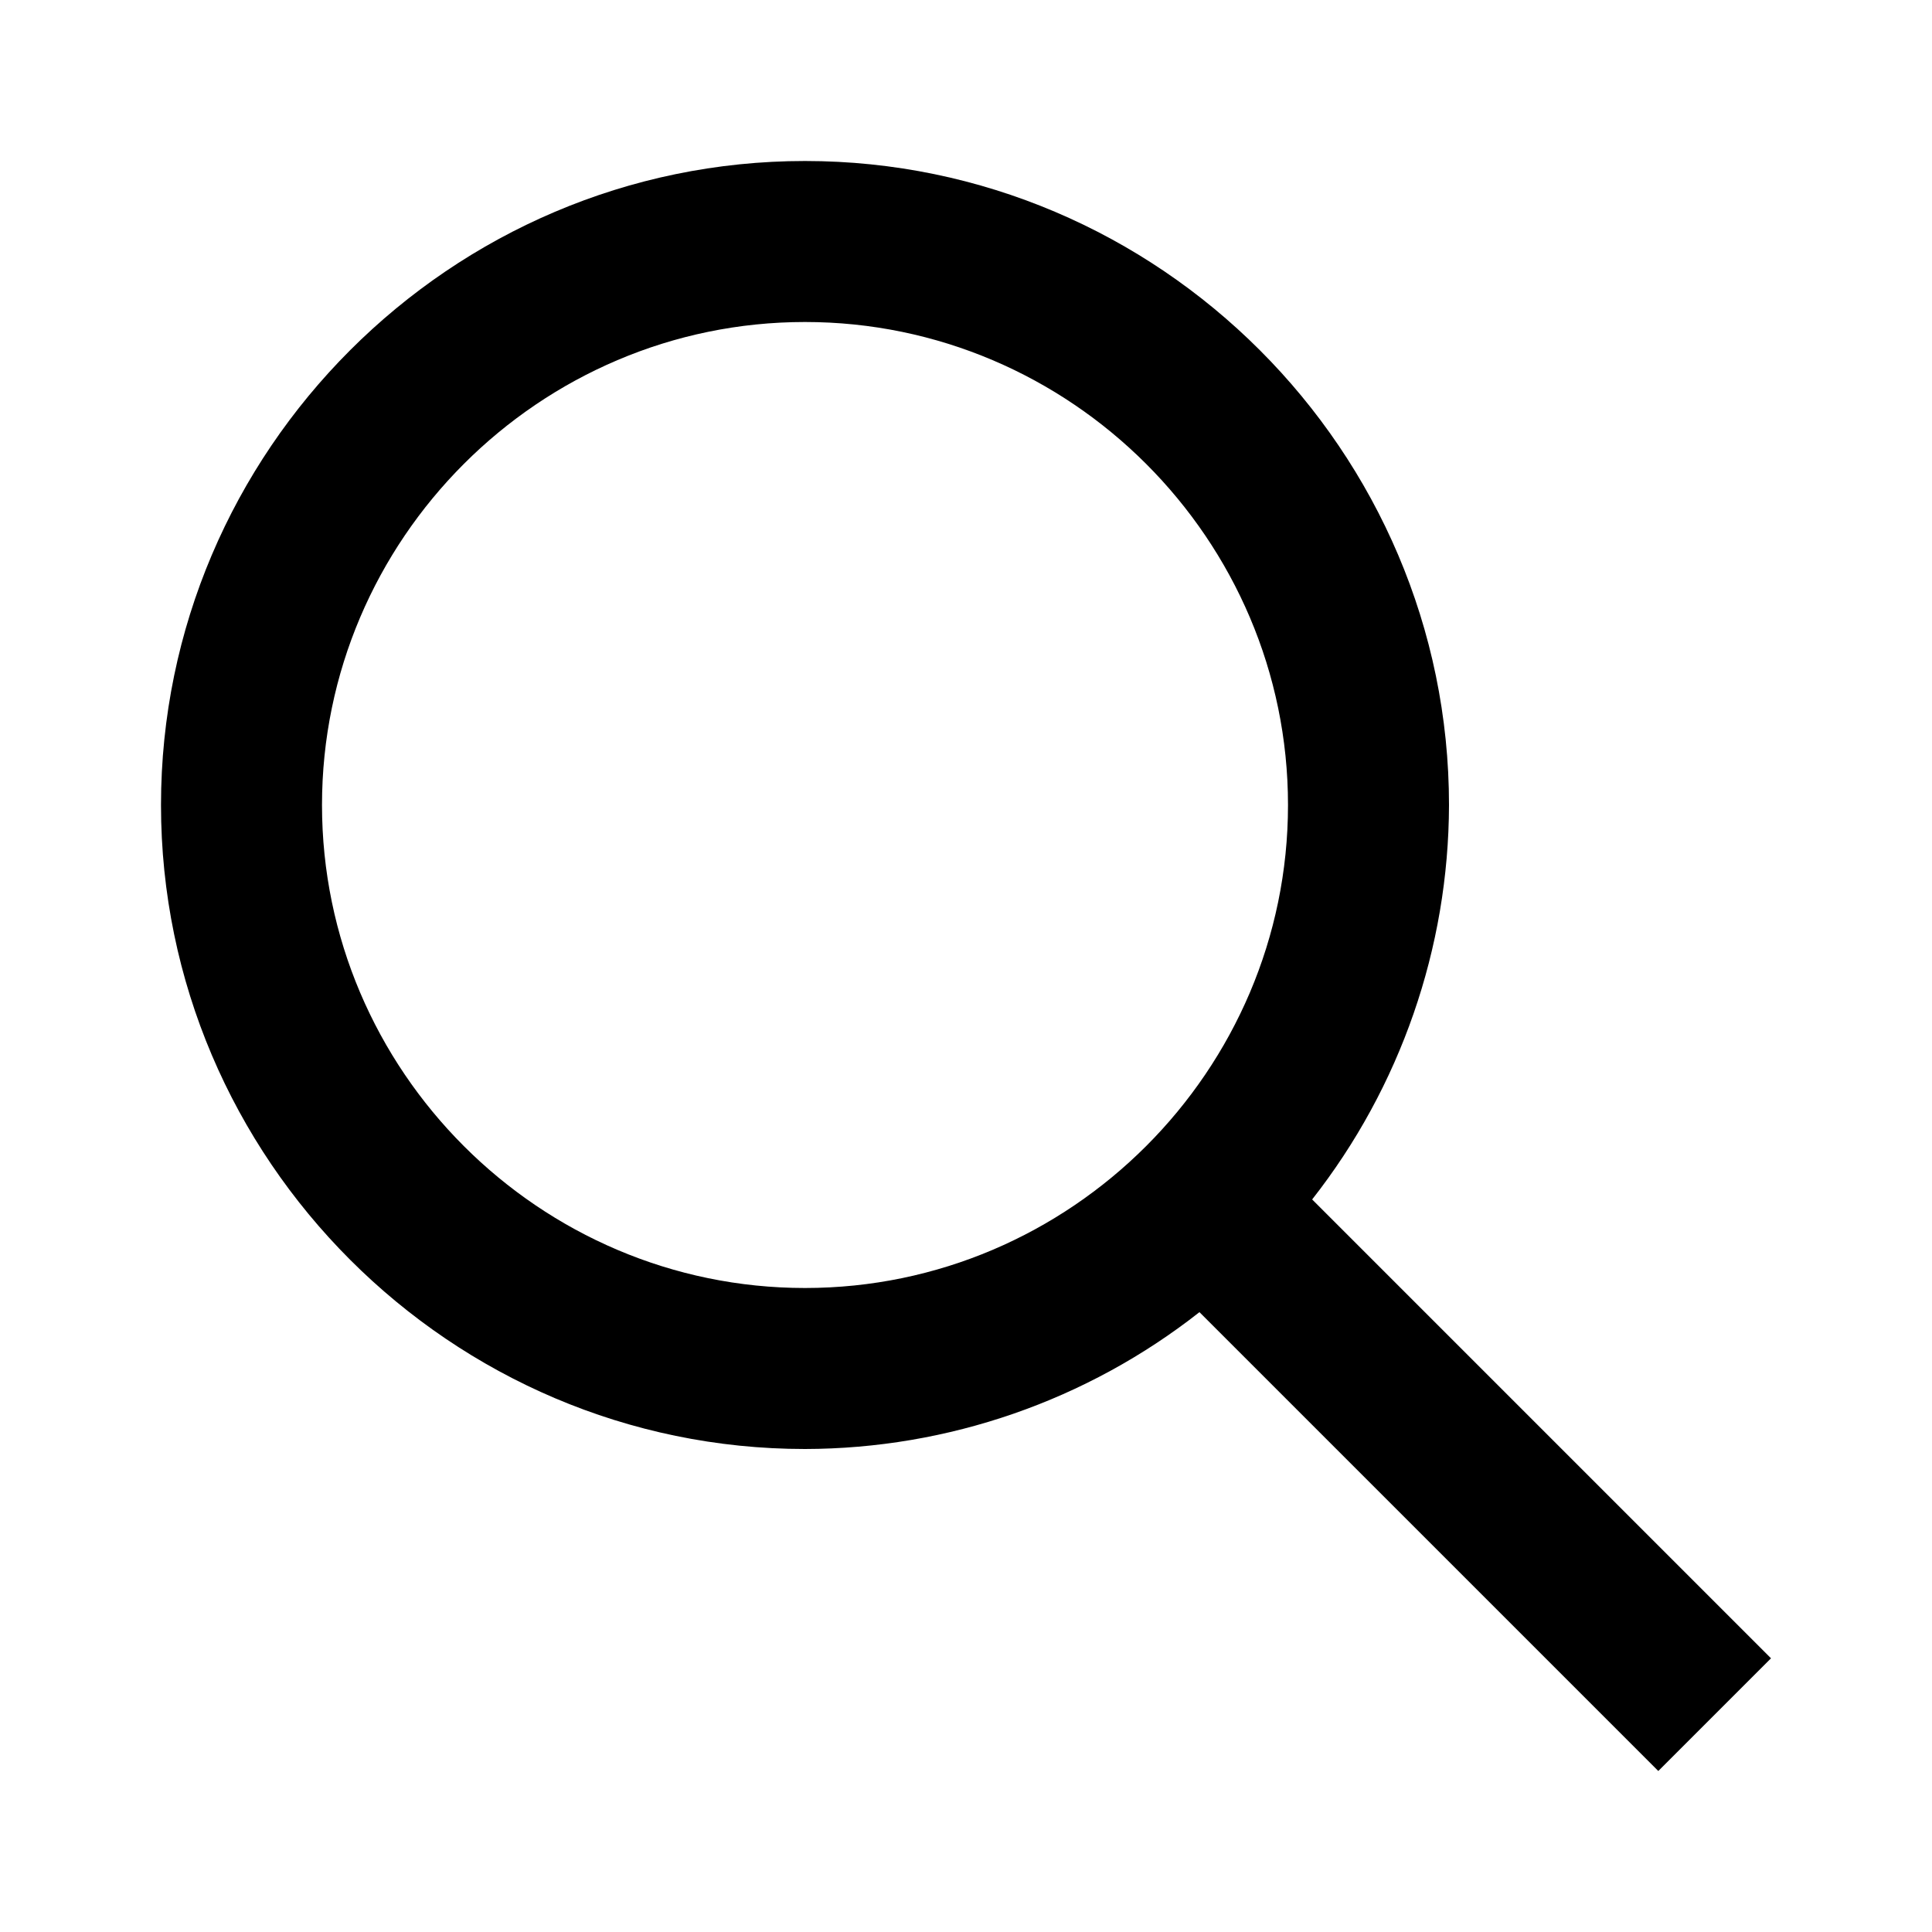
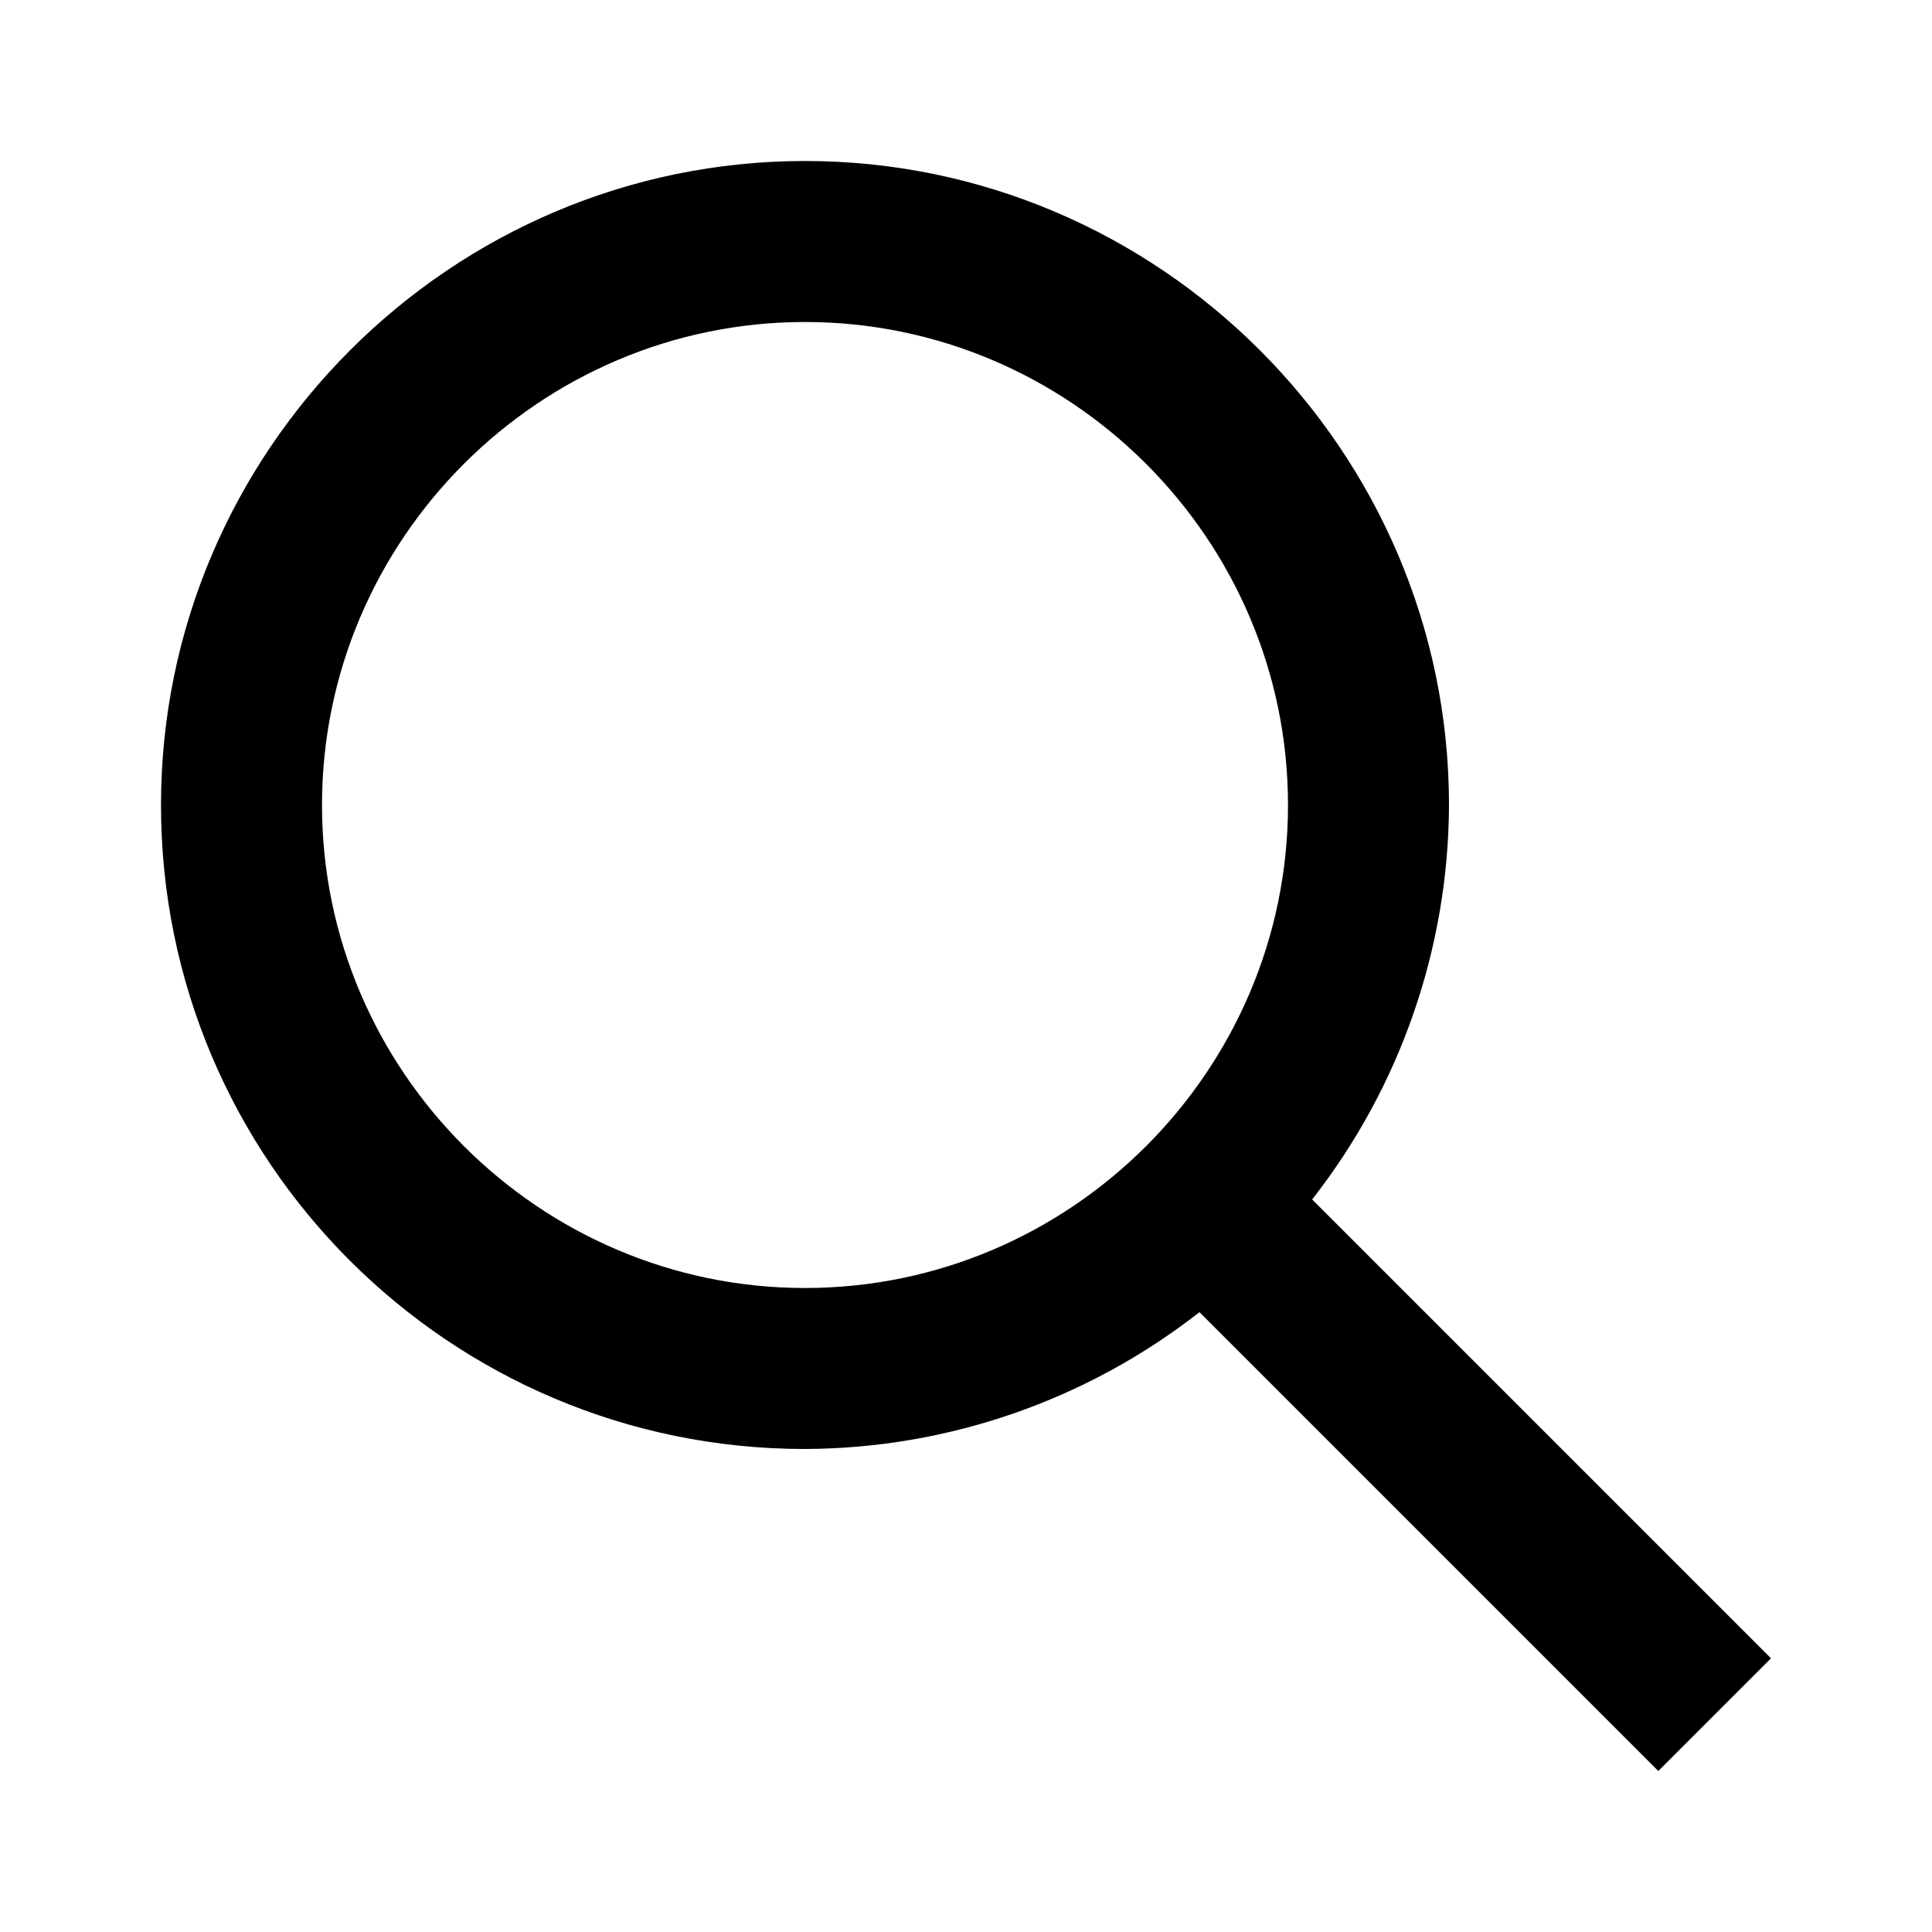
- <svg xmlns="http://www.w3.org/2000/svg" class="search-icon" width="24" height="24" viewBox="0 0 24 24" aria-hidden="true" focusable="false">
-   <path fill="currentColor" d="M2 10c0 4.4 3.6 8 8 8a7.95 7.95 0 0 0 4.9-1.7l5.7 5.7 1.4-1.4-5.7-5.7A7.97 7.97 0 0 0 18 10c0-4.4-3.6-8-8-8s-8 3.6-8 8m2 0c0-3.3 2.7-6 6-6s6 2.7 6 6-2.7 6-6 6-6-2.7-6-6" />
+ <svg xmlns="http://www.w3.org/2000/svg" class="search-icon" width="24" height="24" viewBox="0 0 96 96" aria-hidden="true" focusable="false">
+   <path fill="currentColor" d="M8 40a32 32 0 0 0 32 32 32 32 0 0 0 19.6-6.8L82.4 88l5.6-5.6-22.8-22.8A32 32 0 0 0 72 40C72 22.4 57.6 8 40 8S8 22.4 8 40m8 0c0-13.2 10.8-24 24-24s24 10.8 24 24-10.8 24-24 24-24-10.8-24-24" />
</svg>
